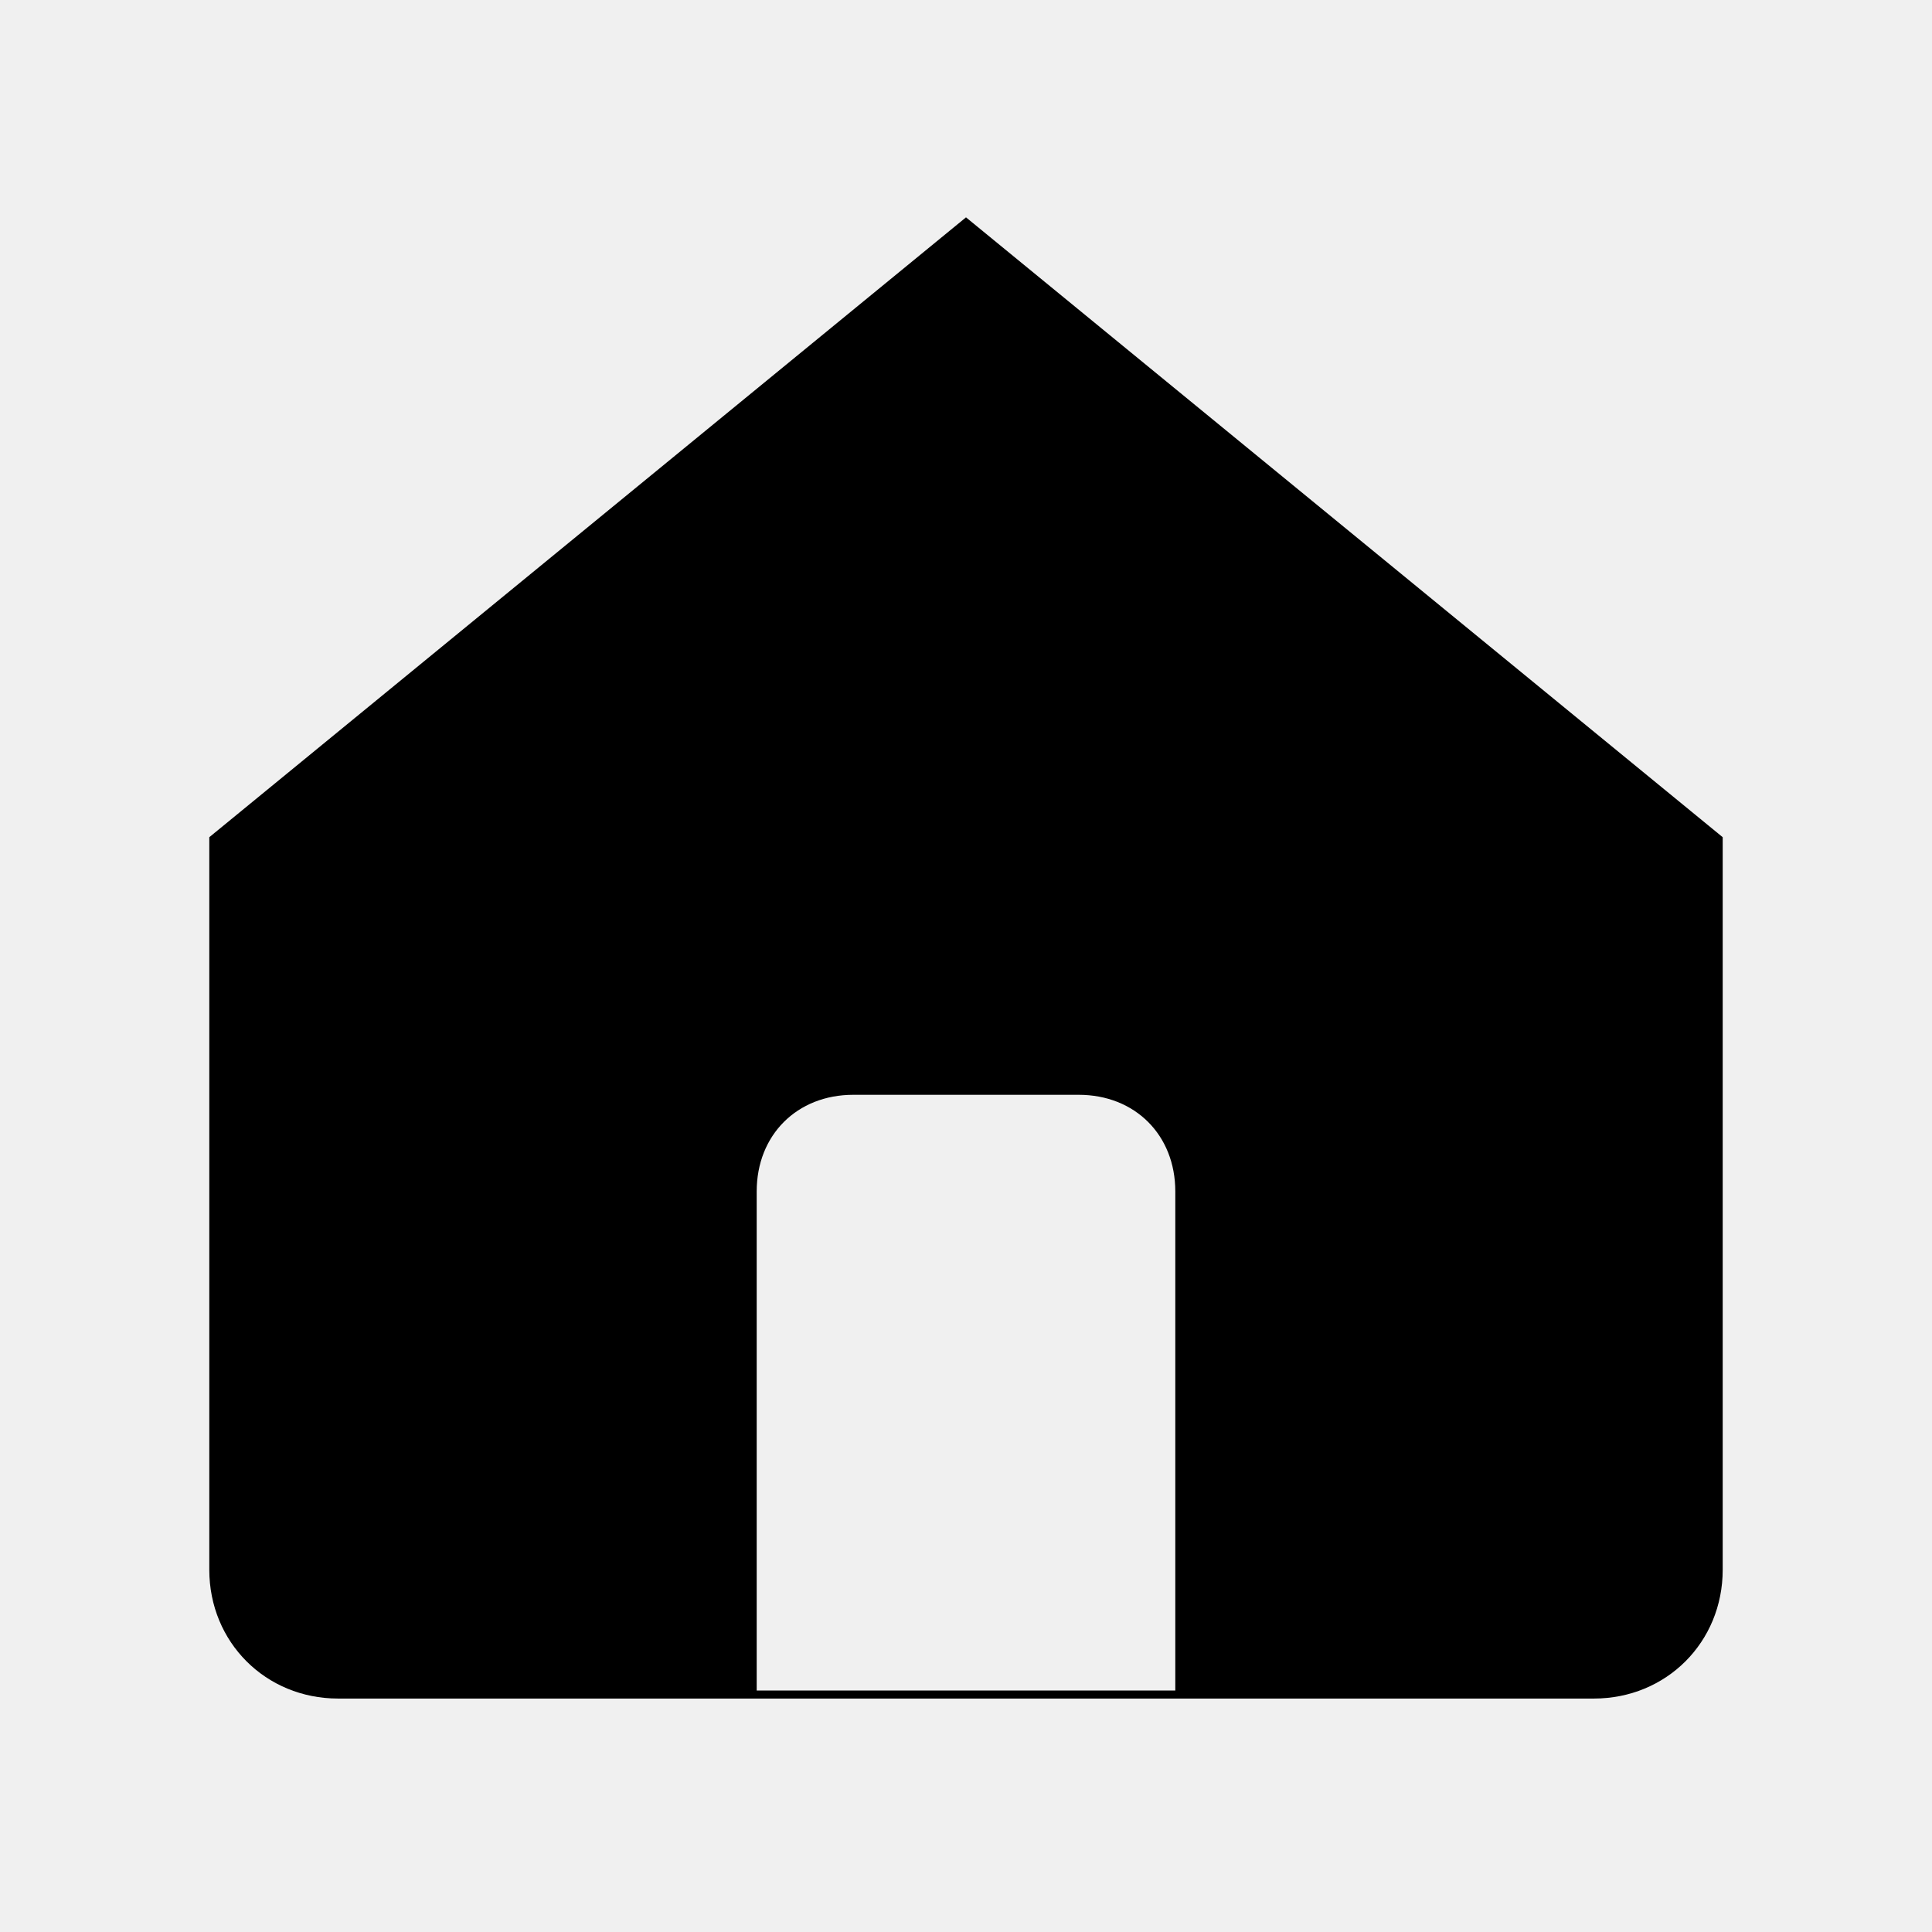
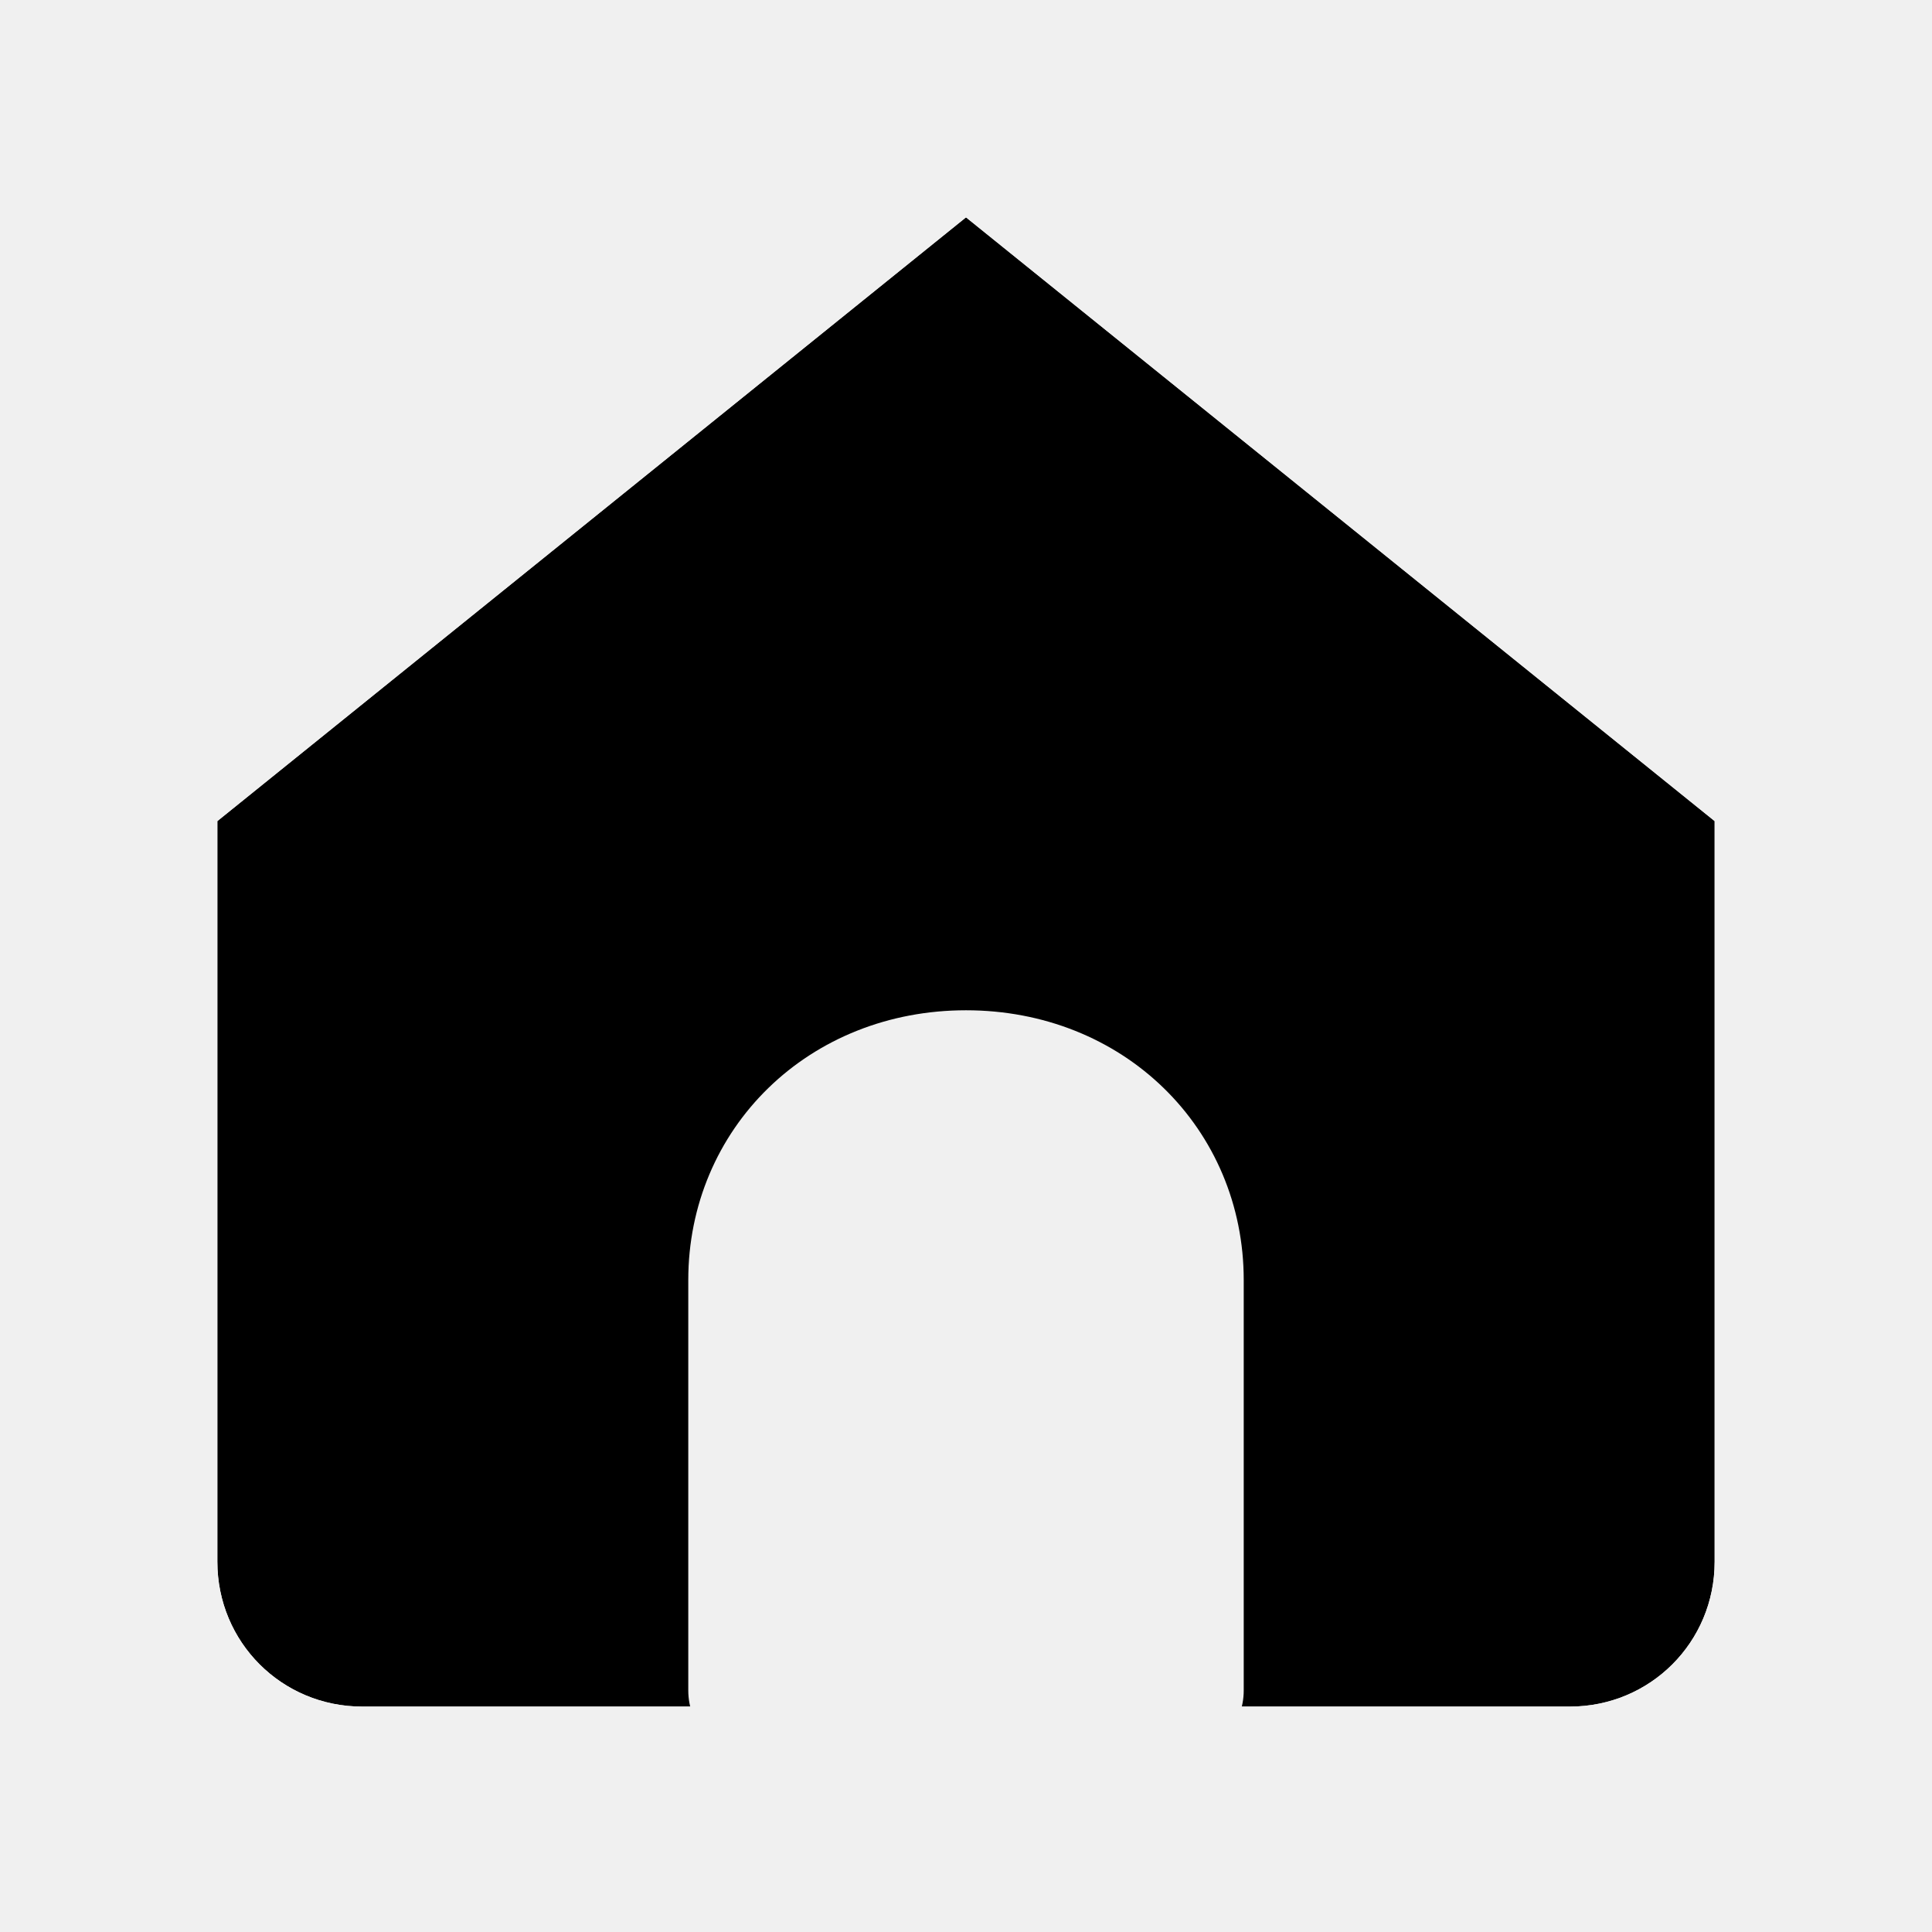
<svg xmlns="http://www.w3.org/2000/svg" viewBox="0 0 24 24">
  <defs>
-     <mask id="home-cutouts" maskUnits="userSpaceOnUse" x="0" y="0" width="24" height="24">
-       <rect width="24" height="24" fill="#fff" />
-       <path d="M9.4 21v-6.2c0-.7.5-1.2 1.2-1.2h2.8c.7 0 1.2.5 1.2 1.2V21Z" fill="#000" />
+     <mask id="home-filled-mask" maskUnits="userSpaceOnUse" x="0" y="0" width="24" height="24">
+       <path d="M12 2.7 2.7 10.2v9.2c0 1 .8 1.8 1.8 1.8h15c1 0 1.8-.8 1.8-1.8v-9.2L12 2.7Z" fill="#fff" />
+       <path d="M9.4 21v-5.1c0-1.4 1.1-2.5 2.6-2.5s2.6 1.1 2.6 2.5V21Z" fill="#000" stroke="#000" stroke-width="1.7" stroke-linecap="round" stroke-linejoin="round" />
    </mask>
  </defs>
-   <path d="M12 2.7 2.6 10.4v9.1c0 .9.7 1.6 1.6 1.6h15.6c.9 0 1.6-.7 1.6-1.6v-9.1L12 2.7Z" fill="#000" mask="url(#home-cutouts)" />
+   <path data-geometry="silhouette" d="M12 2.7 2.7 10.2v9.2c0 1 .8 1.8 1.8 1.8h15c1 0 1.8-.8 1.8-1.8v-9.2L12 2.7Z" fill="#000" mask="url(#home-filled-mask)" />
</svg>
